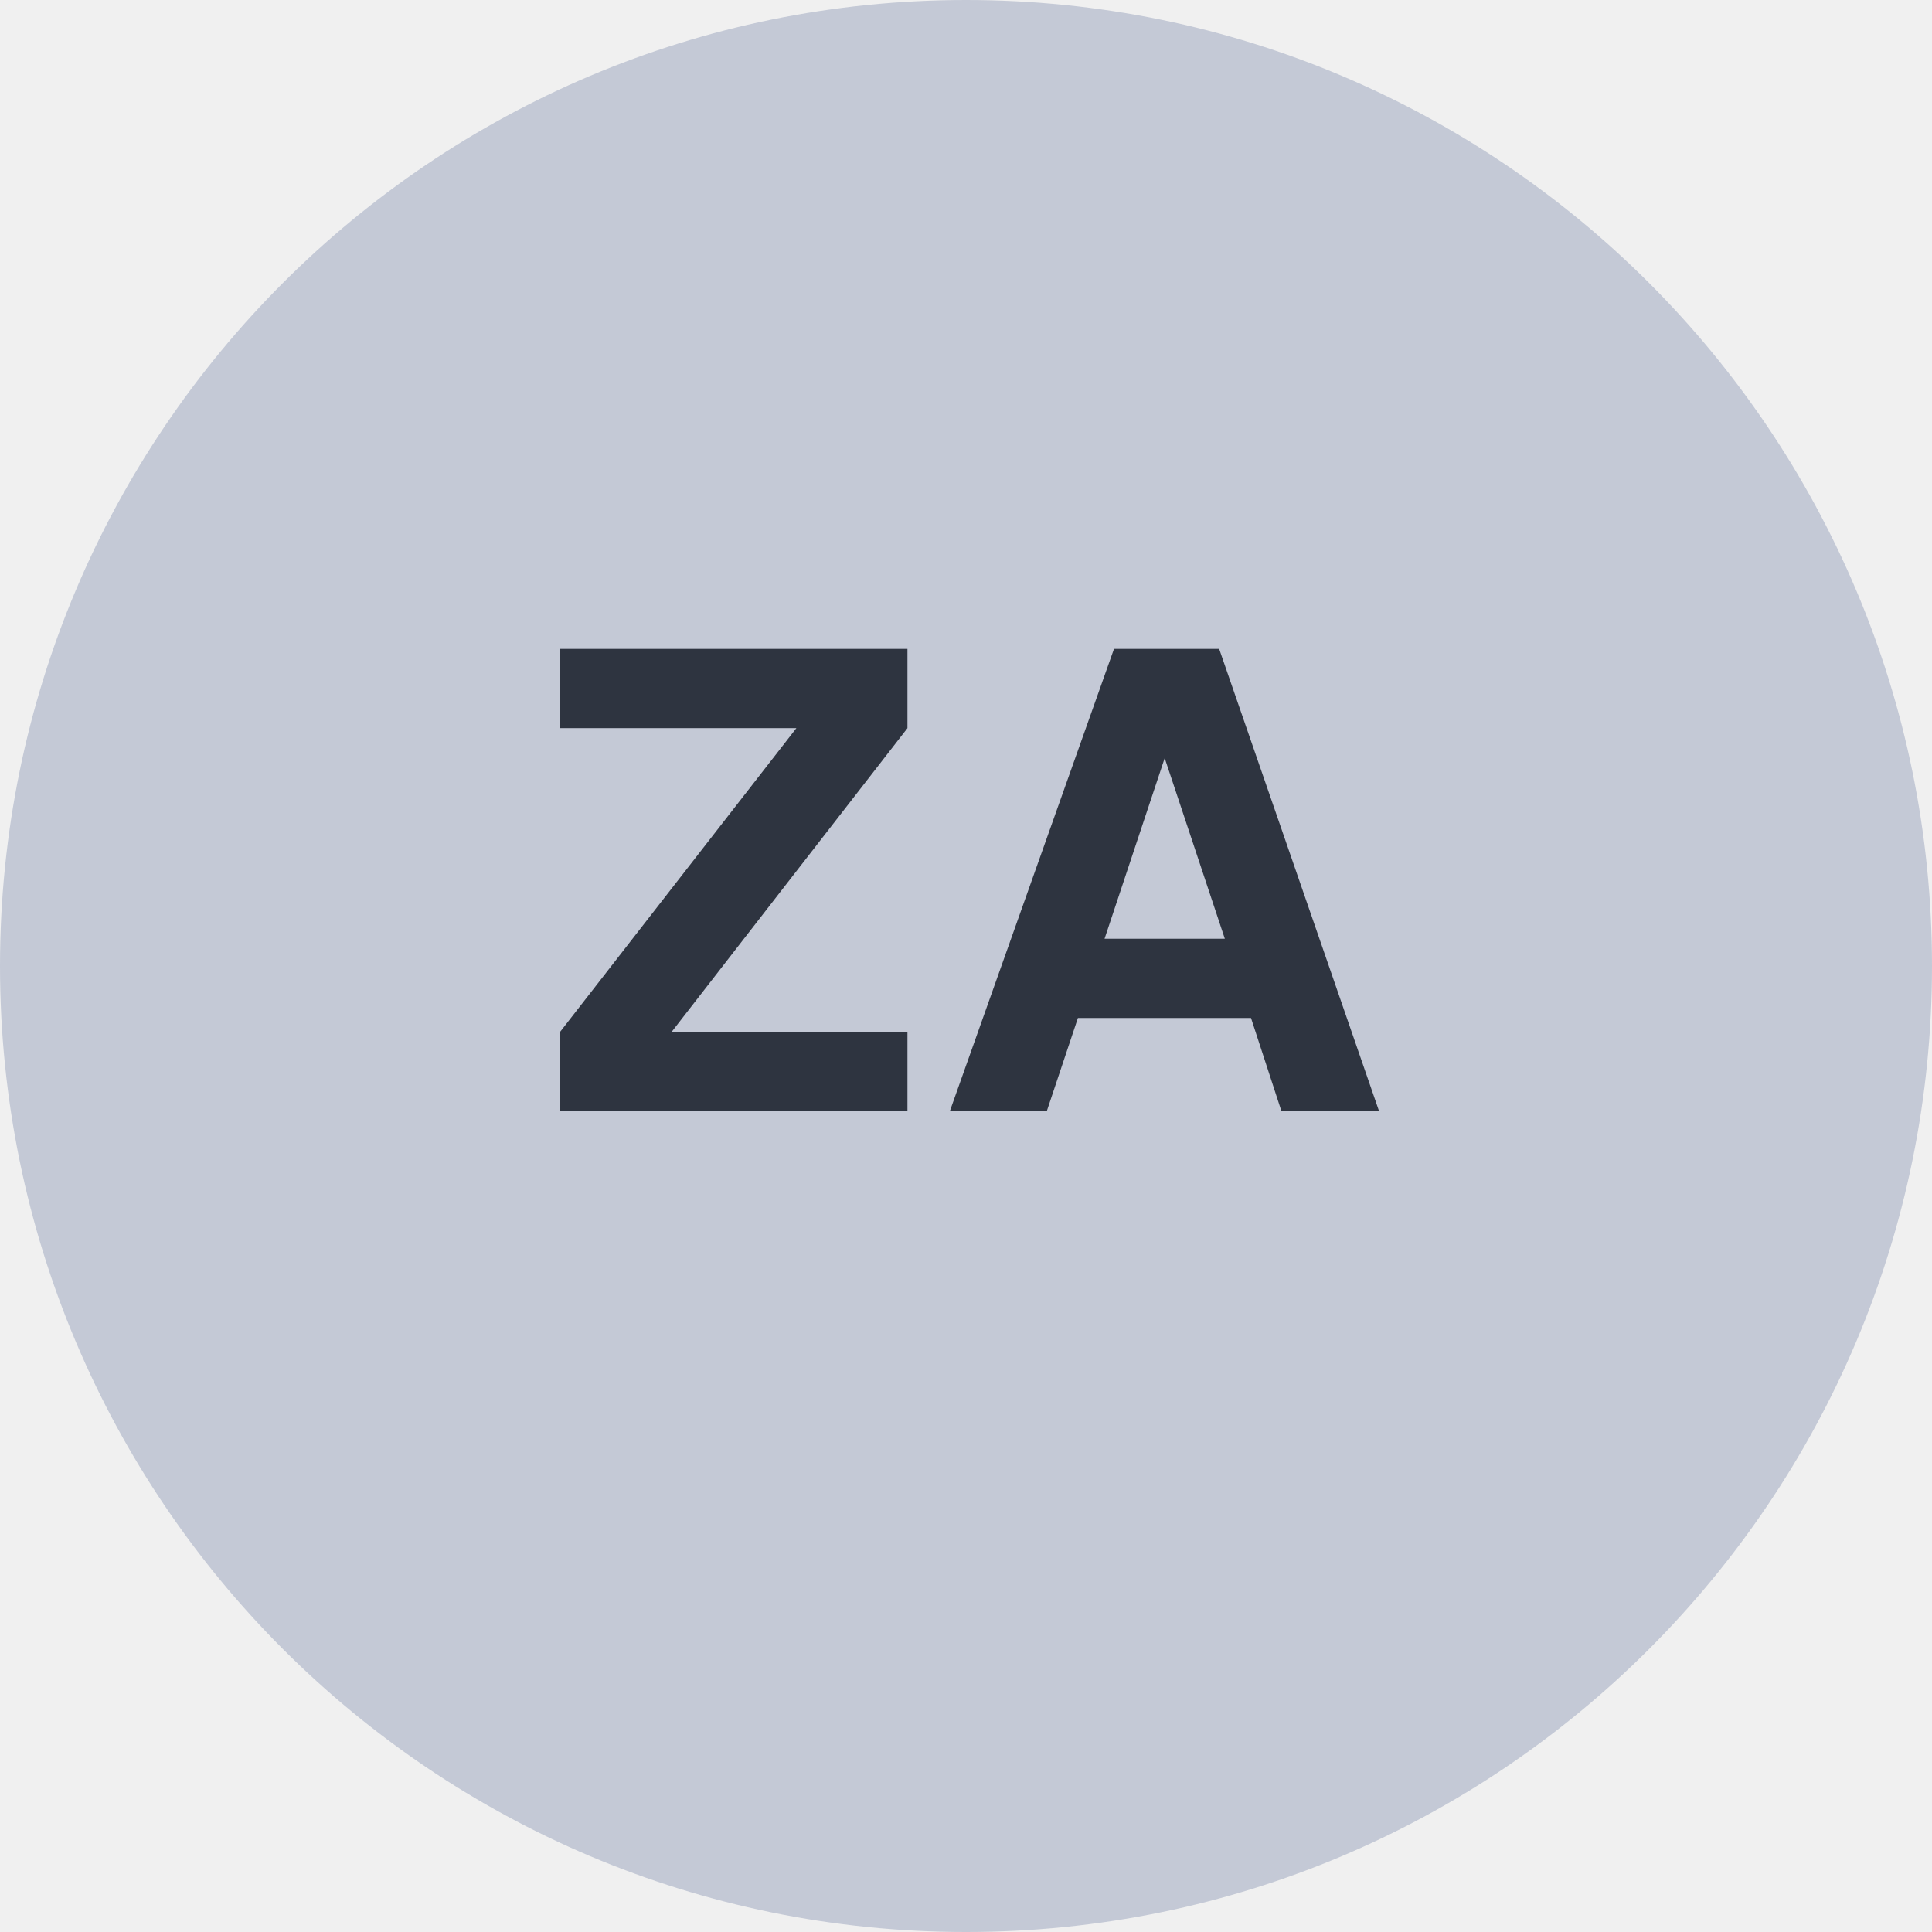
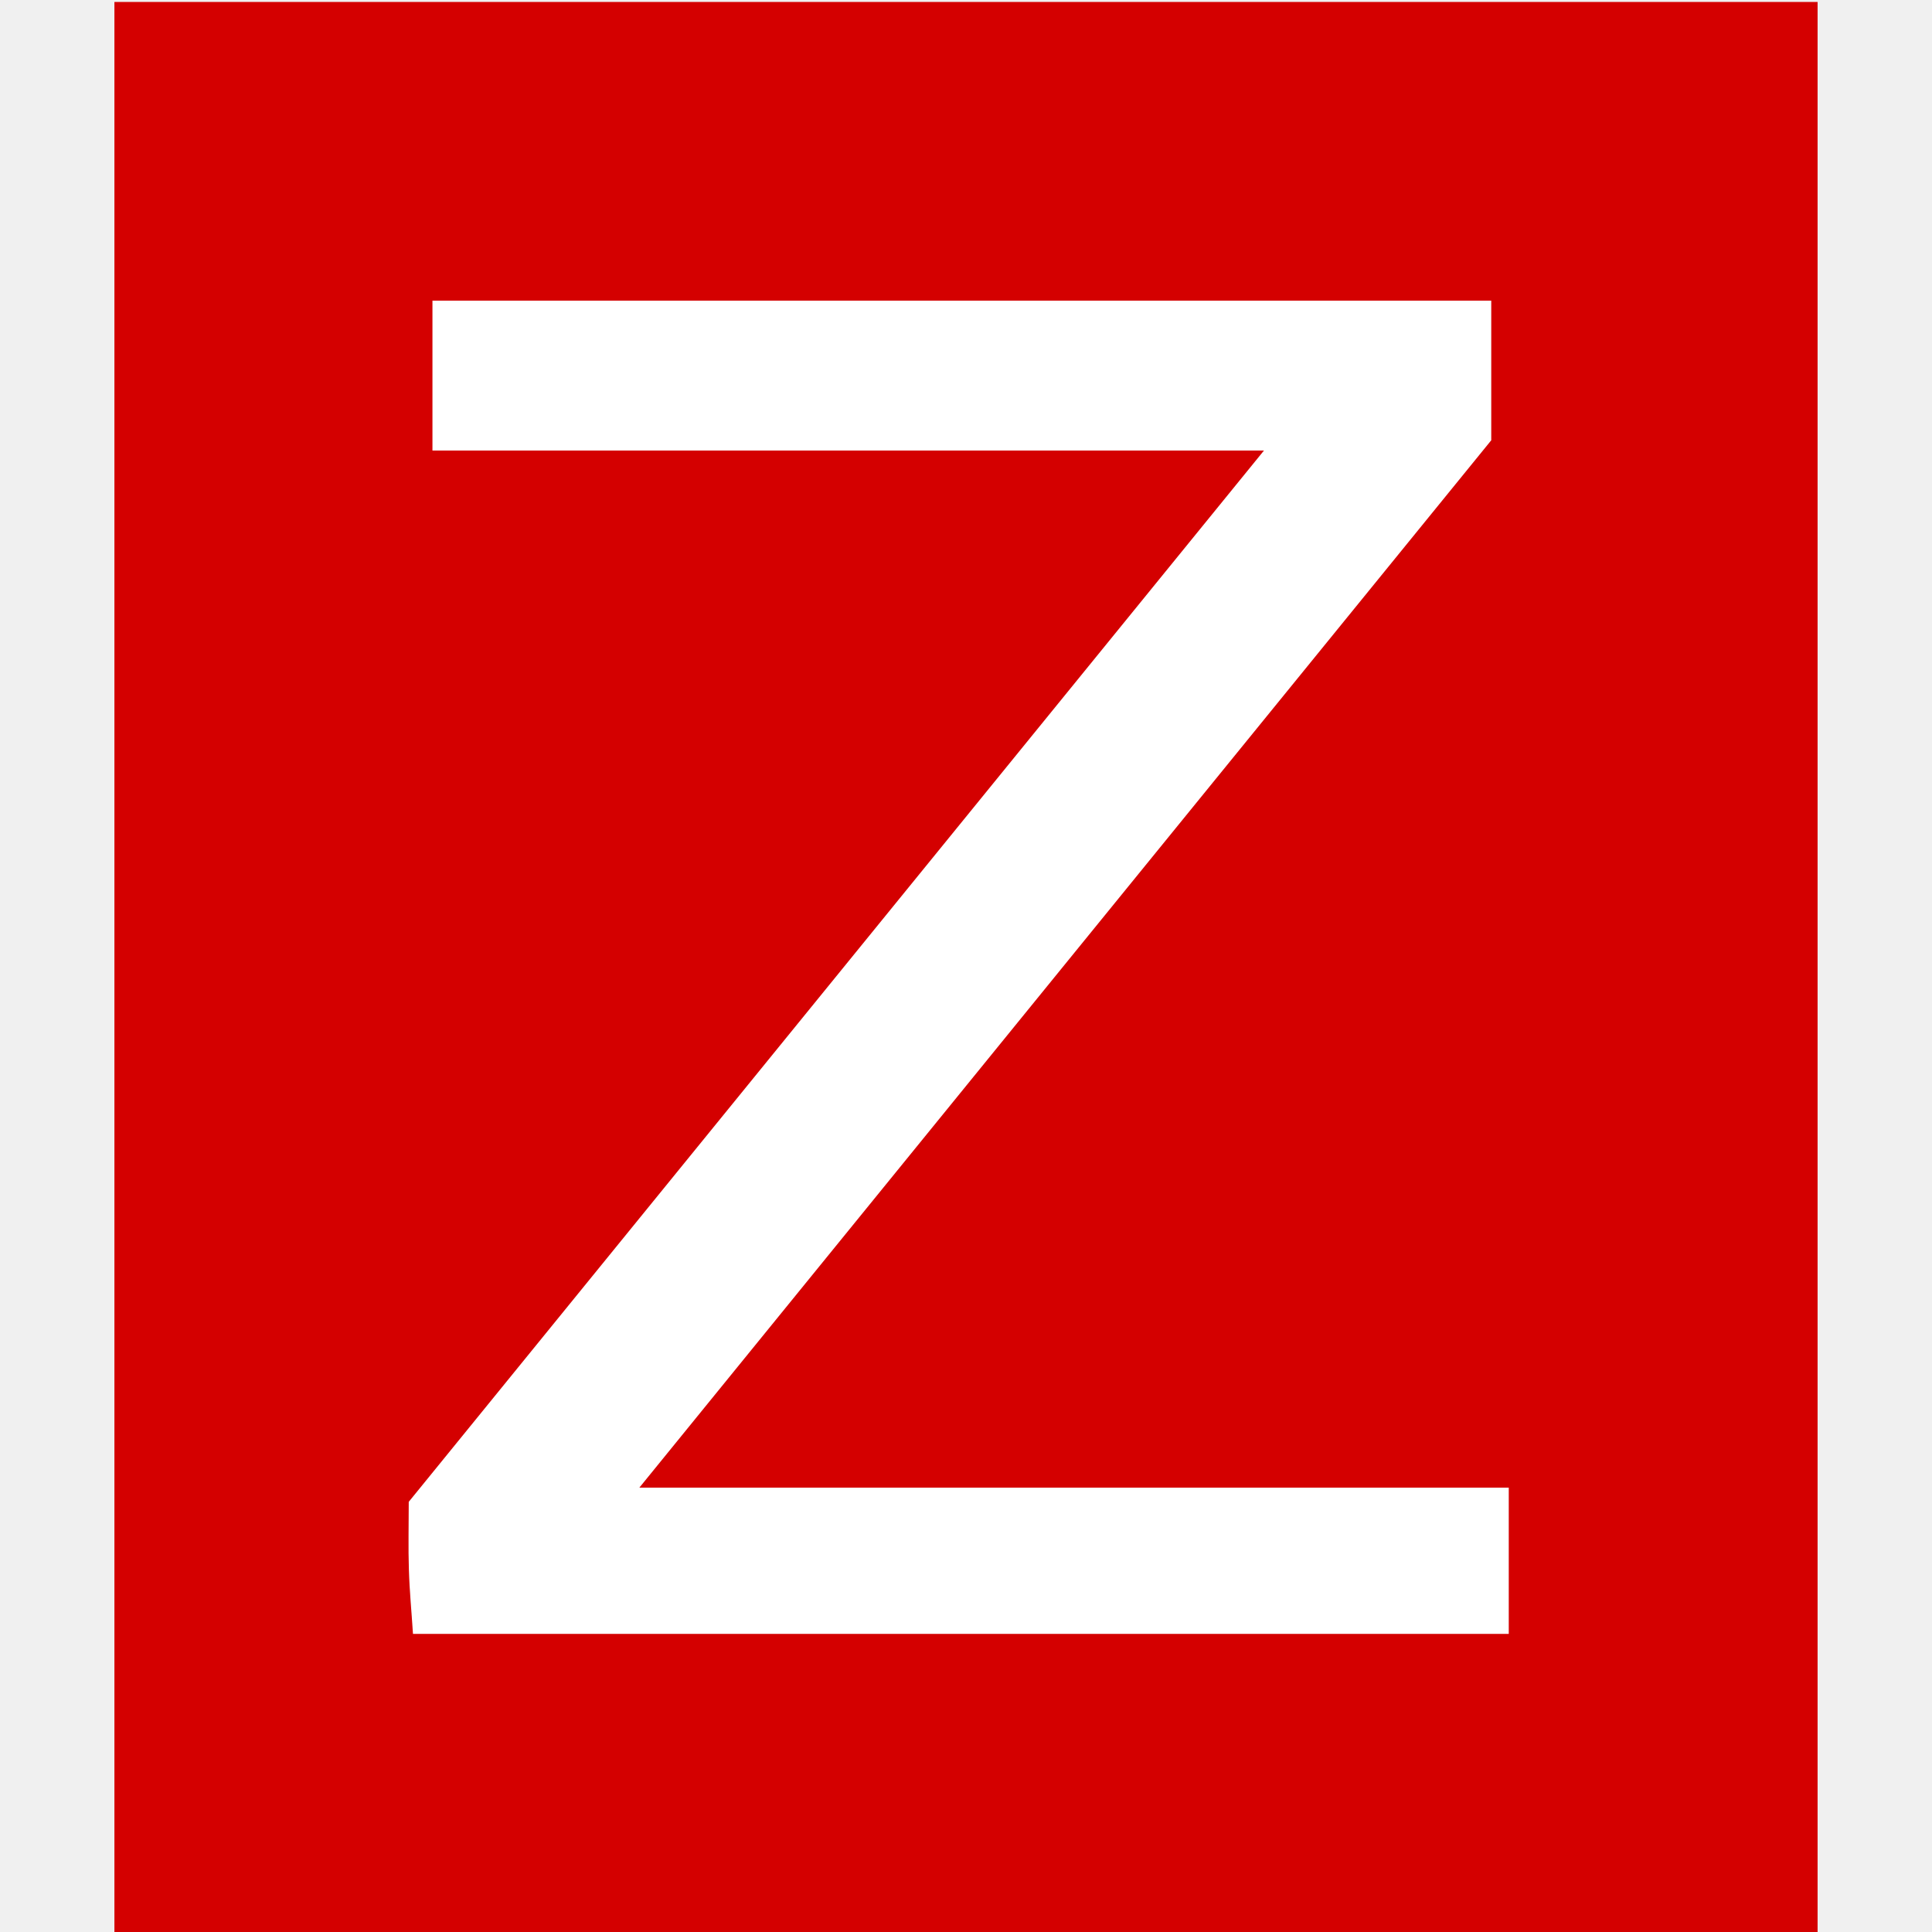
<svg xmlns="http://www.w3.org/2000/svg" width="128" height="128">
-   <circle cx="64" cy="64" r="64" fill="#C4C9D6" />
-   <text x="64" y="64" fill="#2E3440" font-family="Helvetica, Arial, sans-serif" font-size="42" font-weight="700" text-anchor="middle" dominant-baseline="central">ZA</text>
+   <path d="M99.96,98.56v9.69H27.36c-.09-1.43-.23-2.84-.27-4.25-.05-1.46-.01-2.92-.01-4.5,18.63-22.9,37.26-45.8,56.66-69.65H28.65v-9.93H98.8v9.25c-18.45,22.67-37.17,45.7-56.44,69.39h57.6Z" fill="#fff" />
+   <path d="M120.42,.13v127.87H7.58V.13H120.42Zm-20.46,108.12v-9.69H42.36c19.27-23.69,37.99-46.72,56.44-69.39v-9.25H28.65v9.93h55.09c-19.4,23.85-38.03,46.75-56.66,69.65,0,1.58-.04,3.04,.01,4.5,.04,1.41,.18,2.82,.27,4.25H99.96Z" fill="#d40000" />
</svg>
